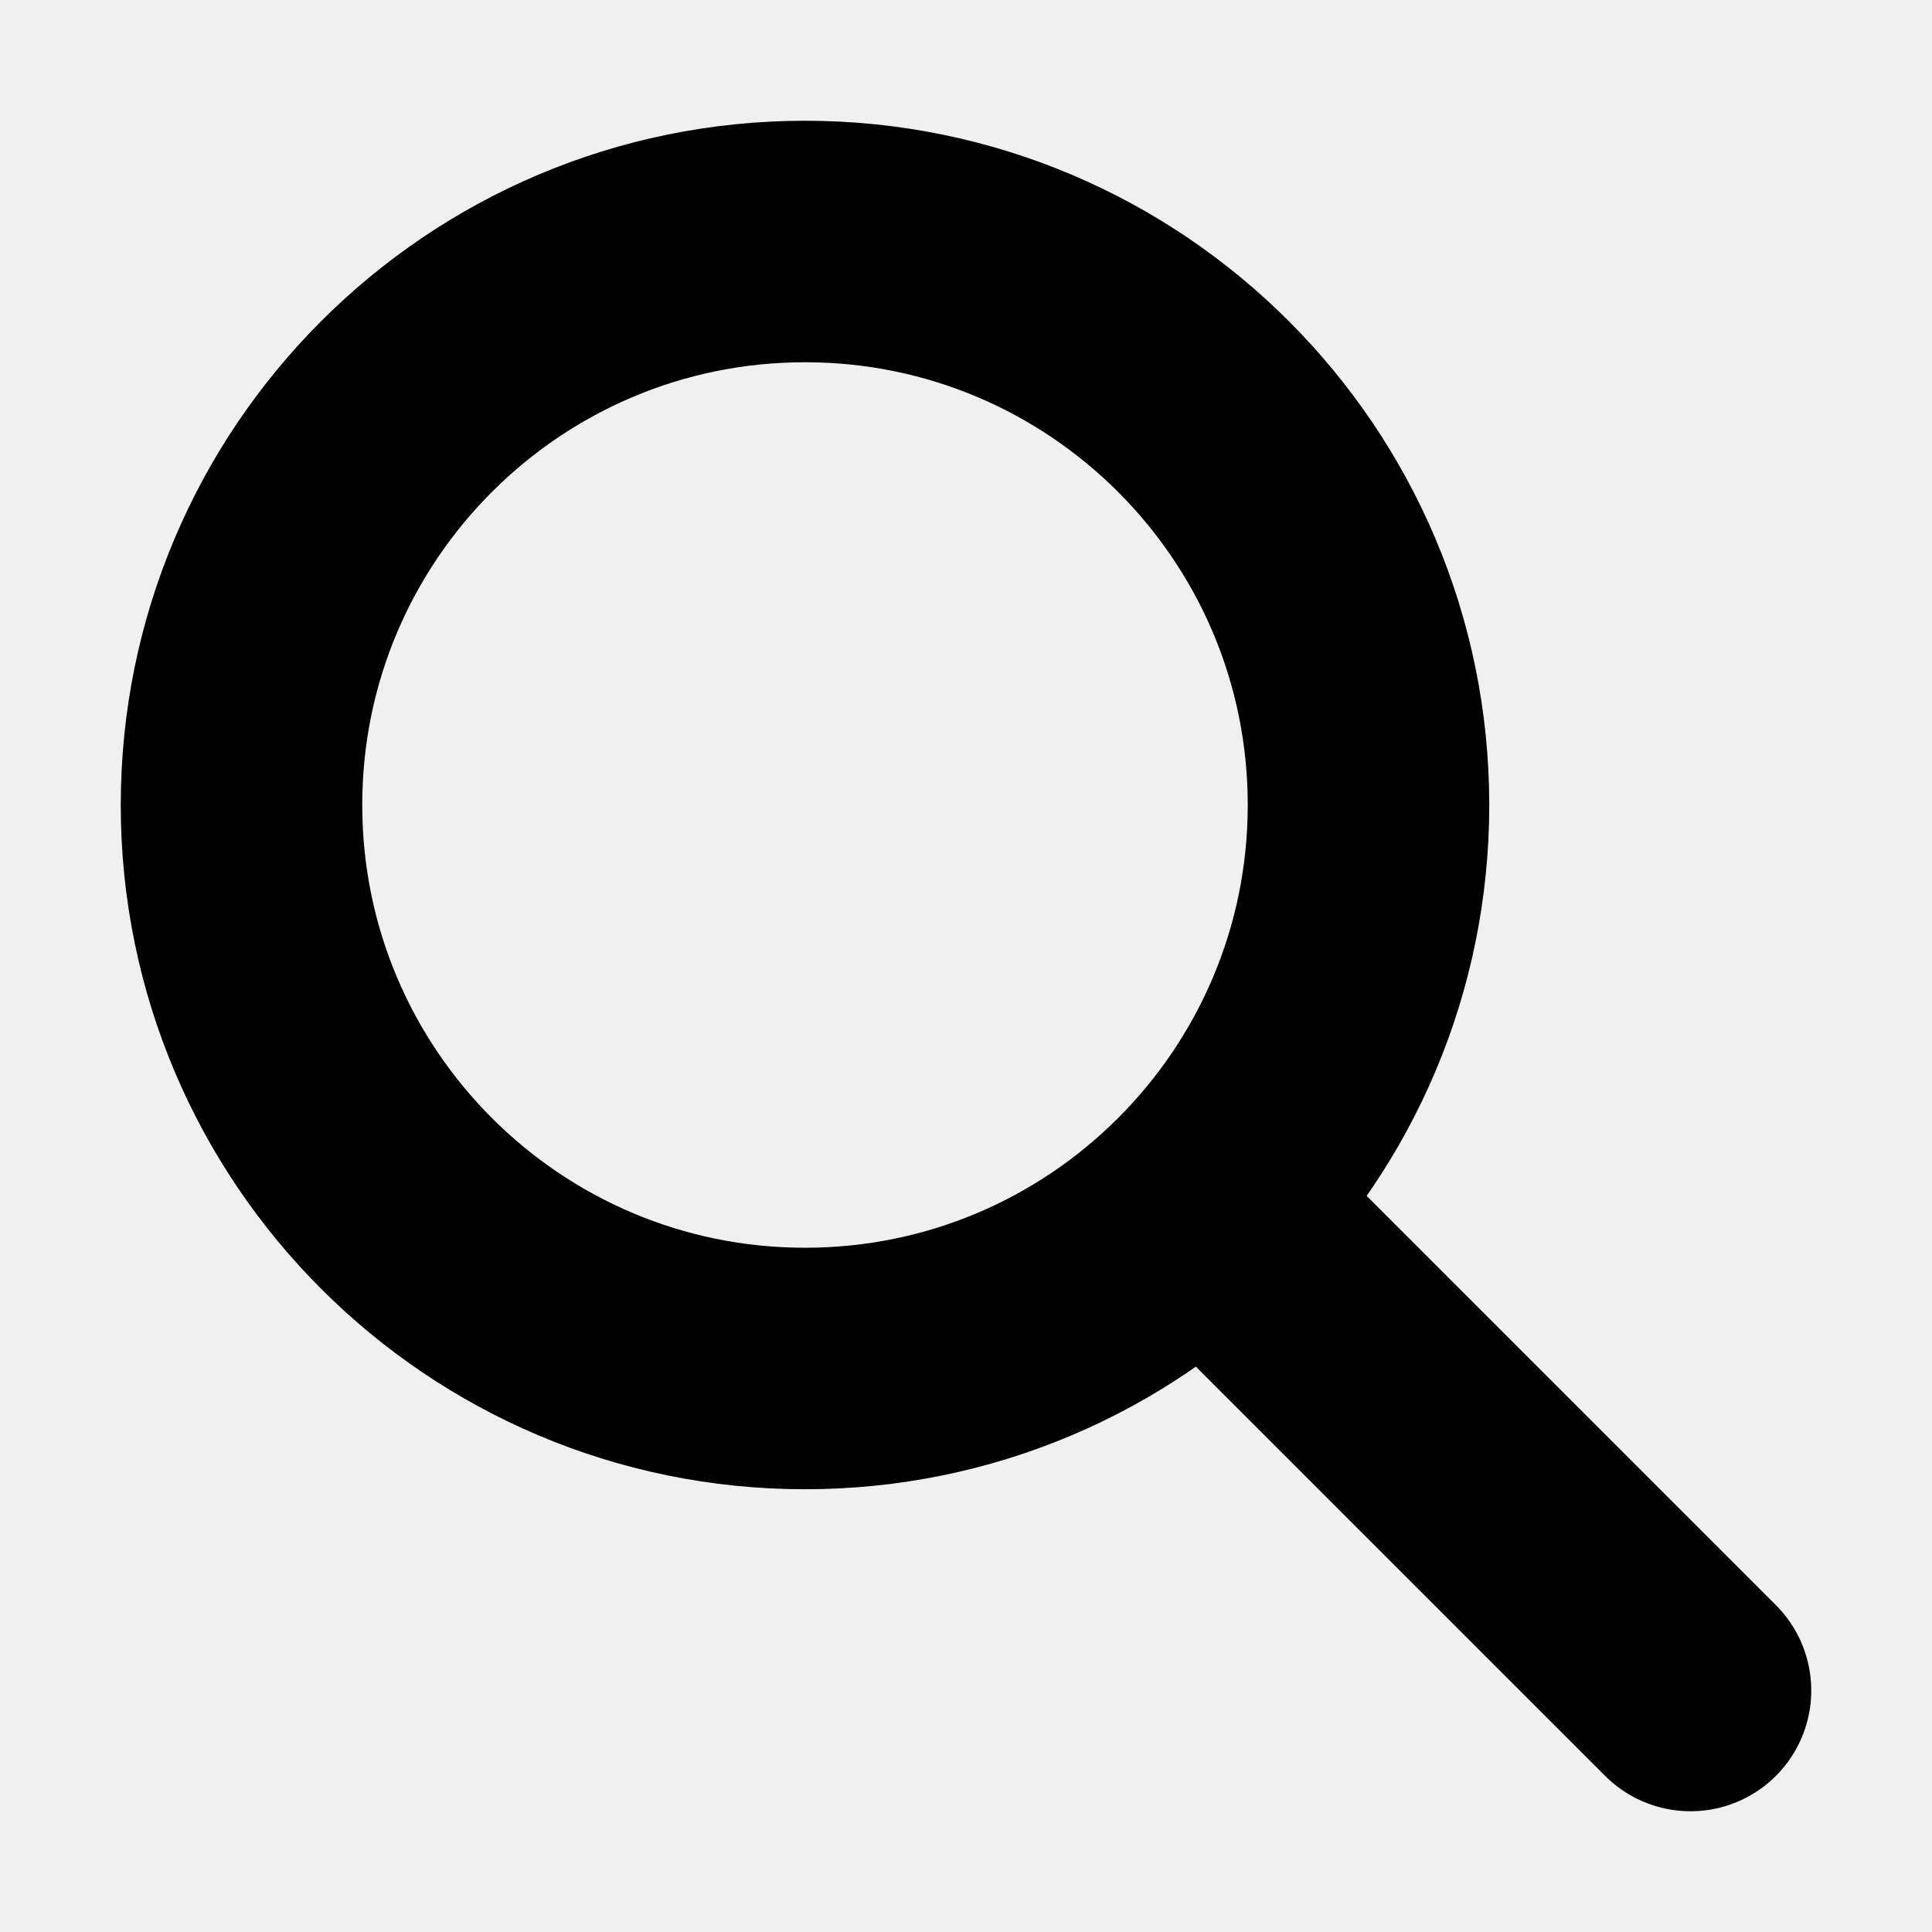
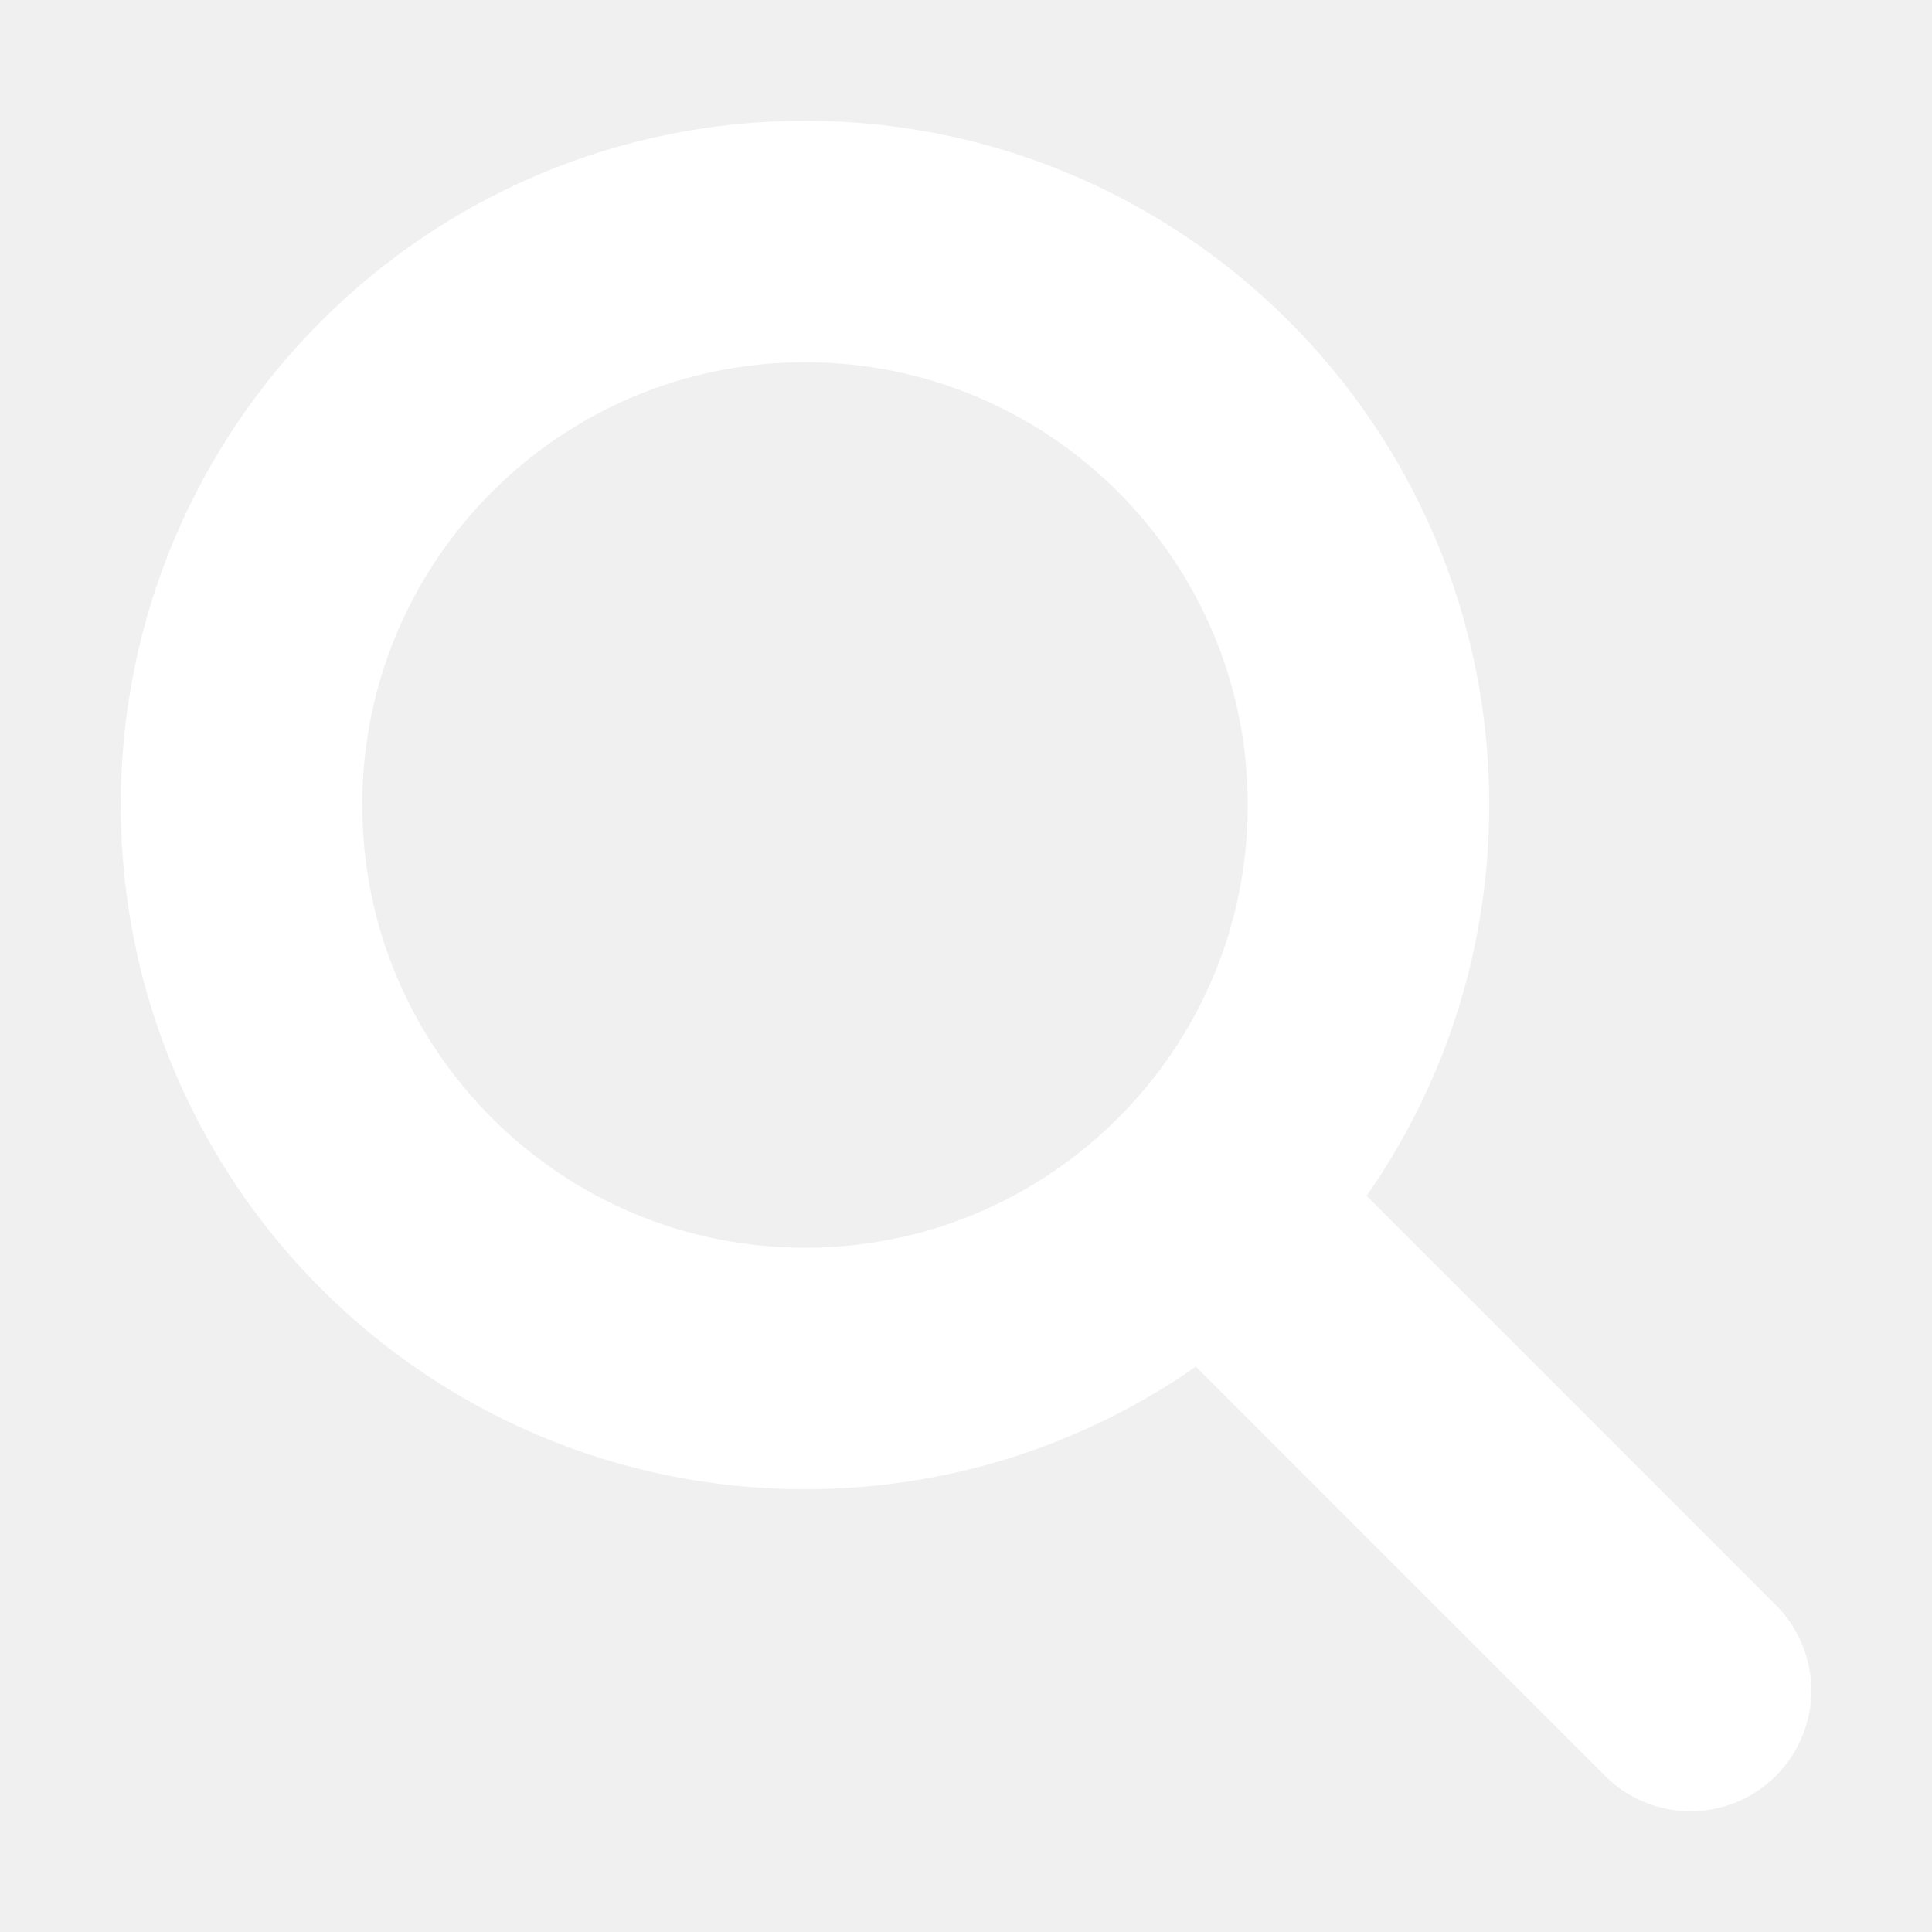
<svg xmlns="http://www.w3.org/2000/svg" viewBox="0 0 24 24" role="img" aria-label="search">
-   <g fill="none" stroke="currentColor" stroke-width="3" stroke-linecap="round" stroke-linejoin="round">
+   <g fill="none" stroke="#ffffff" stroke-width="3" stroke-linecap="round" stroke-linejoin="round">
    <path d="M3 10a7 7 0 1 0 14 0a7 7 0 1 0 -14 0" />
    <path d="M21 21l-6 -6" />
  </g>
</svg>
